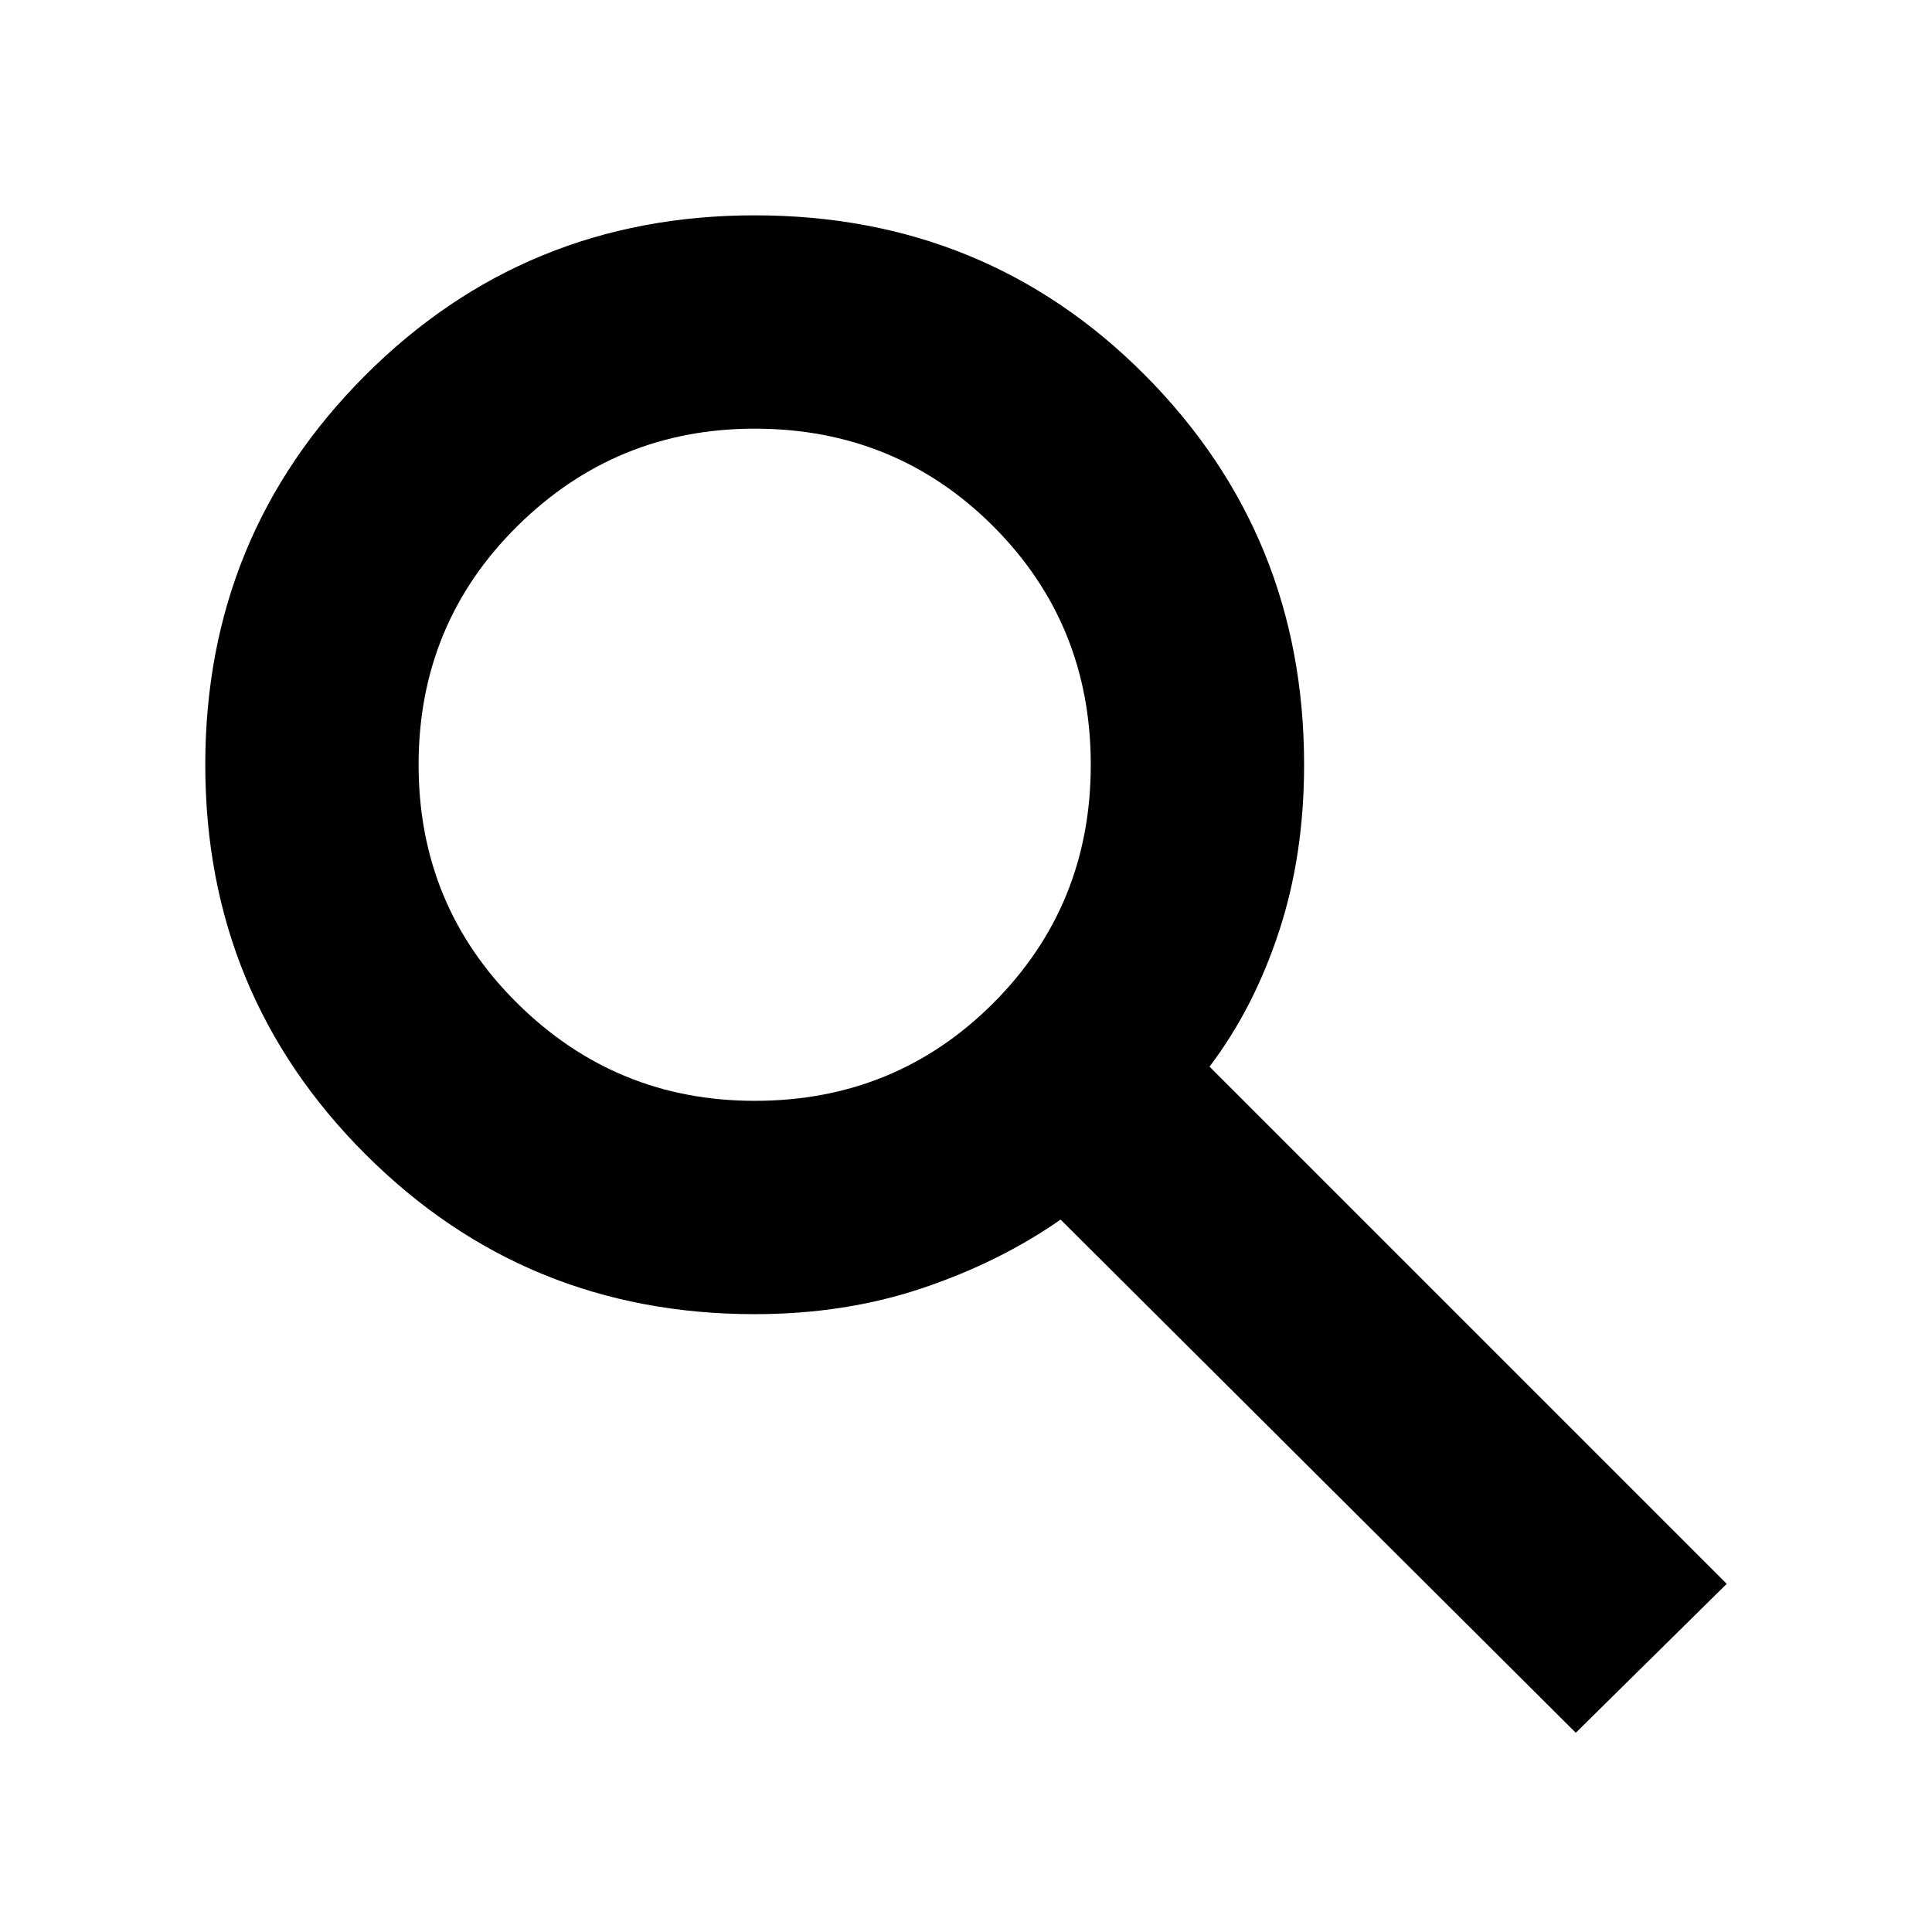
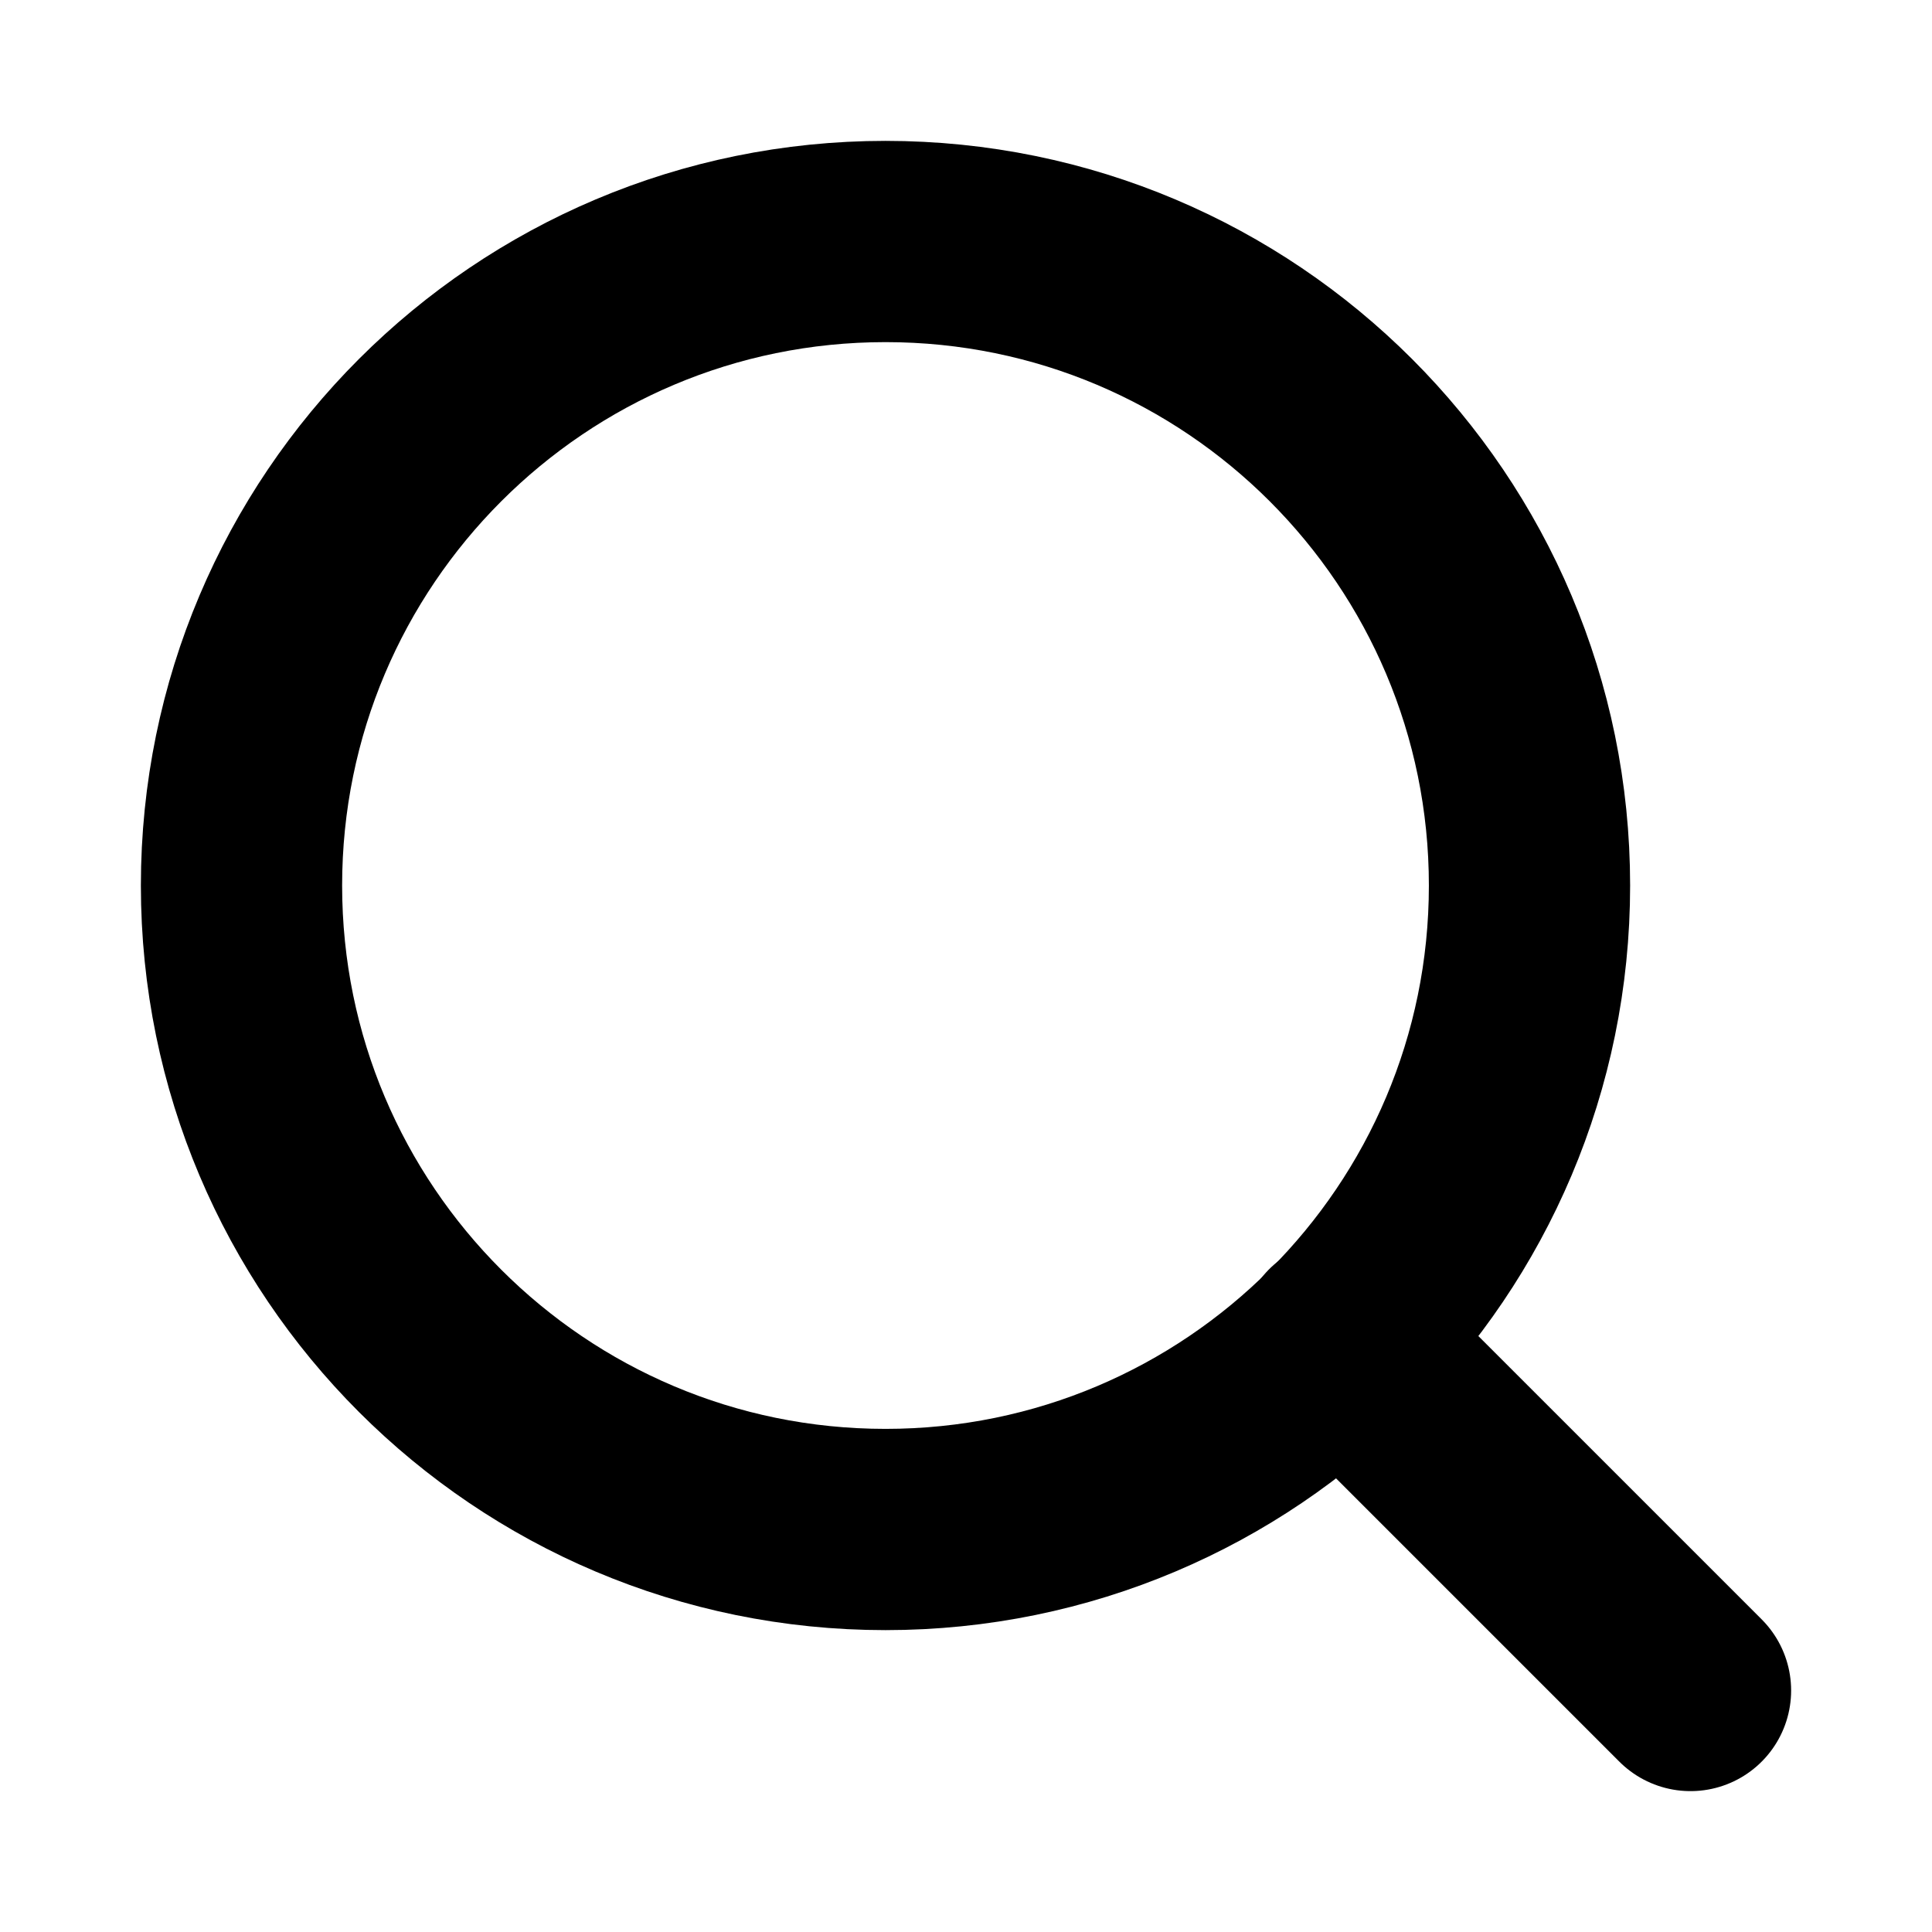
- <svg xmlns="http://www.w3.org/2000/svg" height="24" width="24">
-   <path d="m19.575 21.525-6.4-6.375q-.75.525-1.712.85-.963.325-2.088.325-2.85 0-4.837-1.988Q2.55 12.35 2.55 9.5q0-2.85 1.988-4.838 1.987-1.987 4.837-1.987 2.875 0 4.85 1.987Q16.2 6.65 16.2 9.5q0 1.125-.313 2.075-.312.95-.862 1.675l6.425 6.425Zm-10.2-7.85q1.75 0 2.963-1.213Q13.55 11.25 13.55 9.5q0-1.75-1.212-2.963-1.213-1.212-2.963-1.212-1.725 0-2.95 1.212Q5.2 7.75 5.2 9.5t1.225 2.962q1.225 1.213 2.95 1.213Z" />
+ <svg xmlns="http://www.w3.org/2000/svg" width="32" height="32" viewBox="0 0 24 24" fill="none" stroke="#000000" stroke-width="2.5" stroke-linecap="round" stroke-linejoin="round" class="feather feather-search">
+   <circle cx="11" cy="11" r="8" />
+   <line x1="21" y1="21" x2="16.65" y2="16.65" />
</svg>
